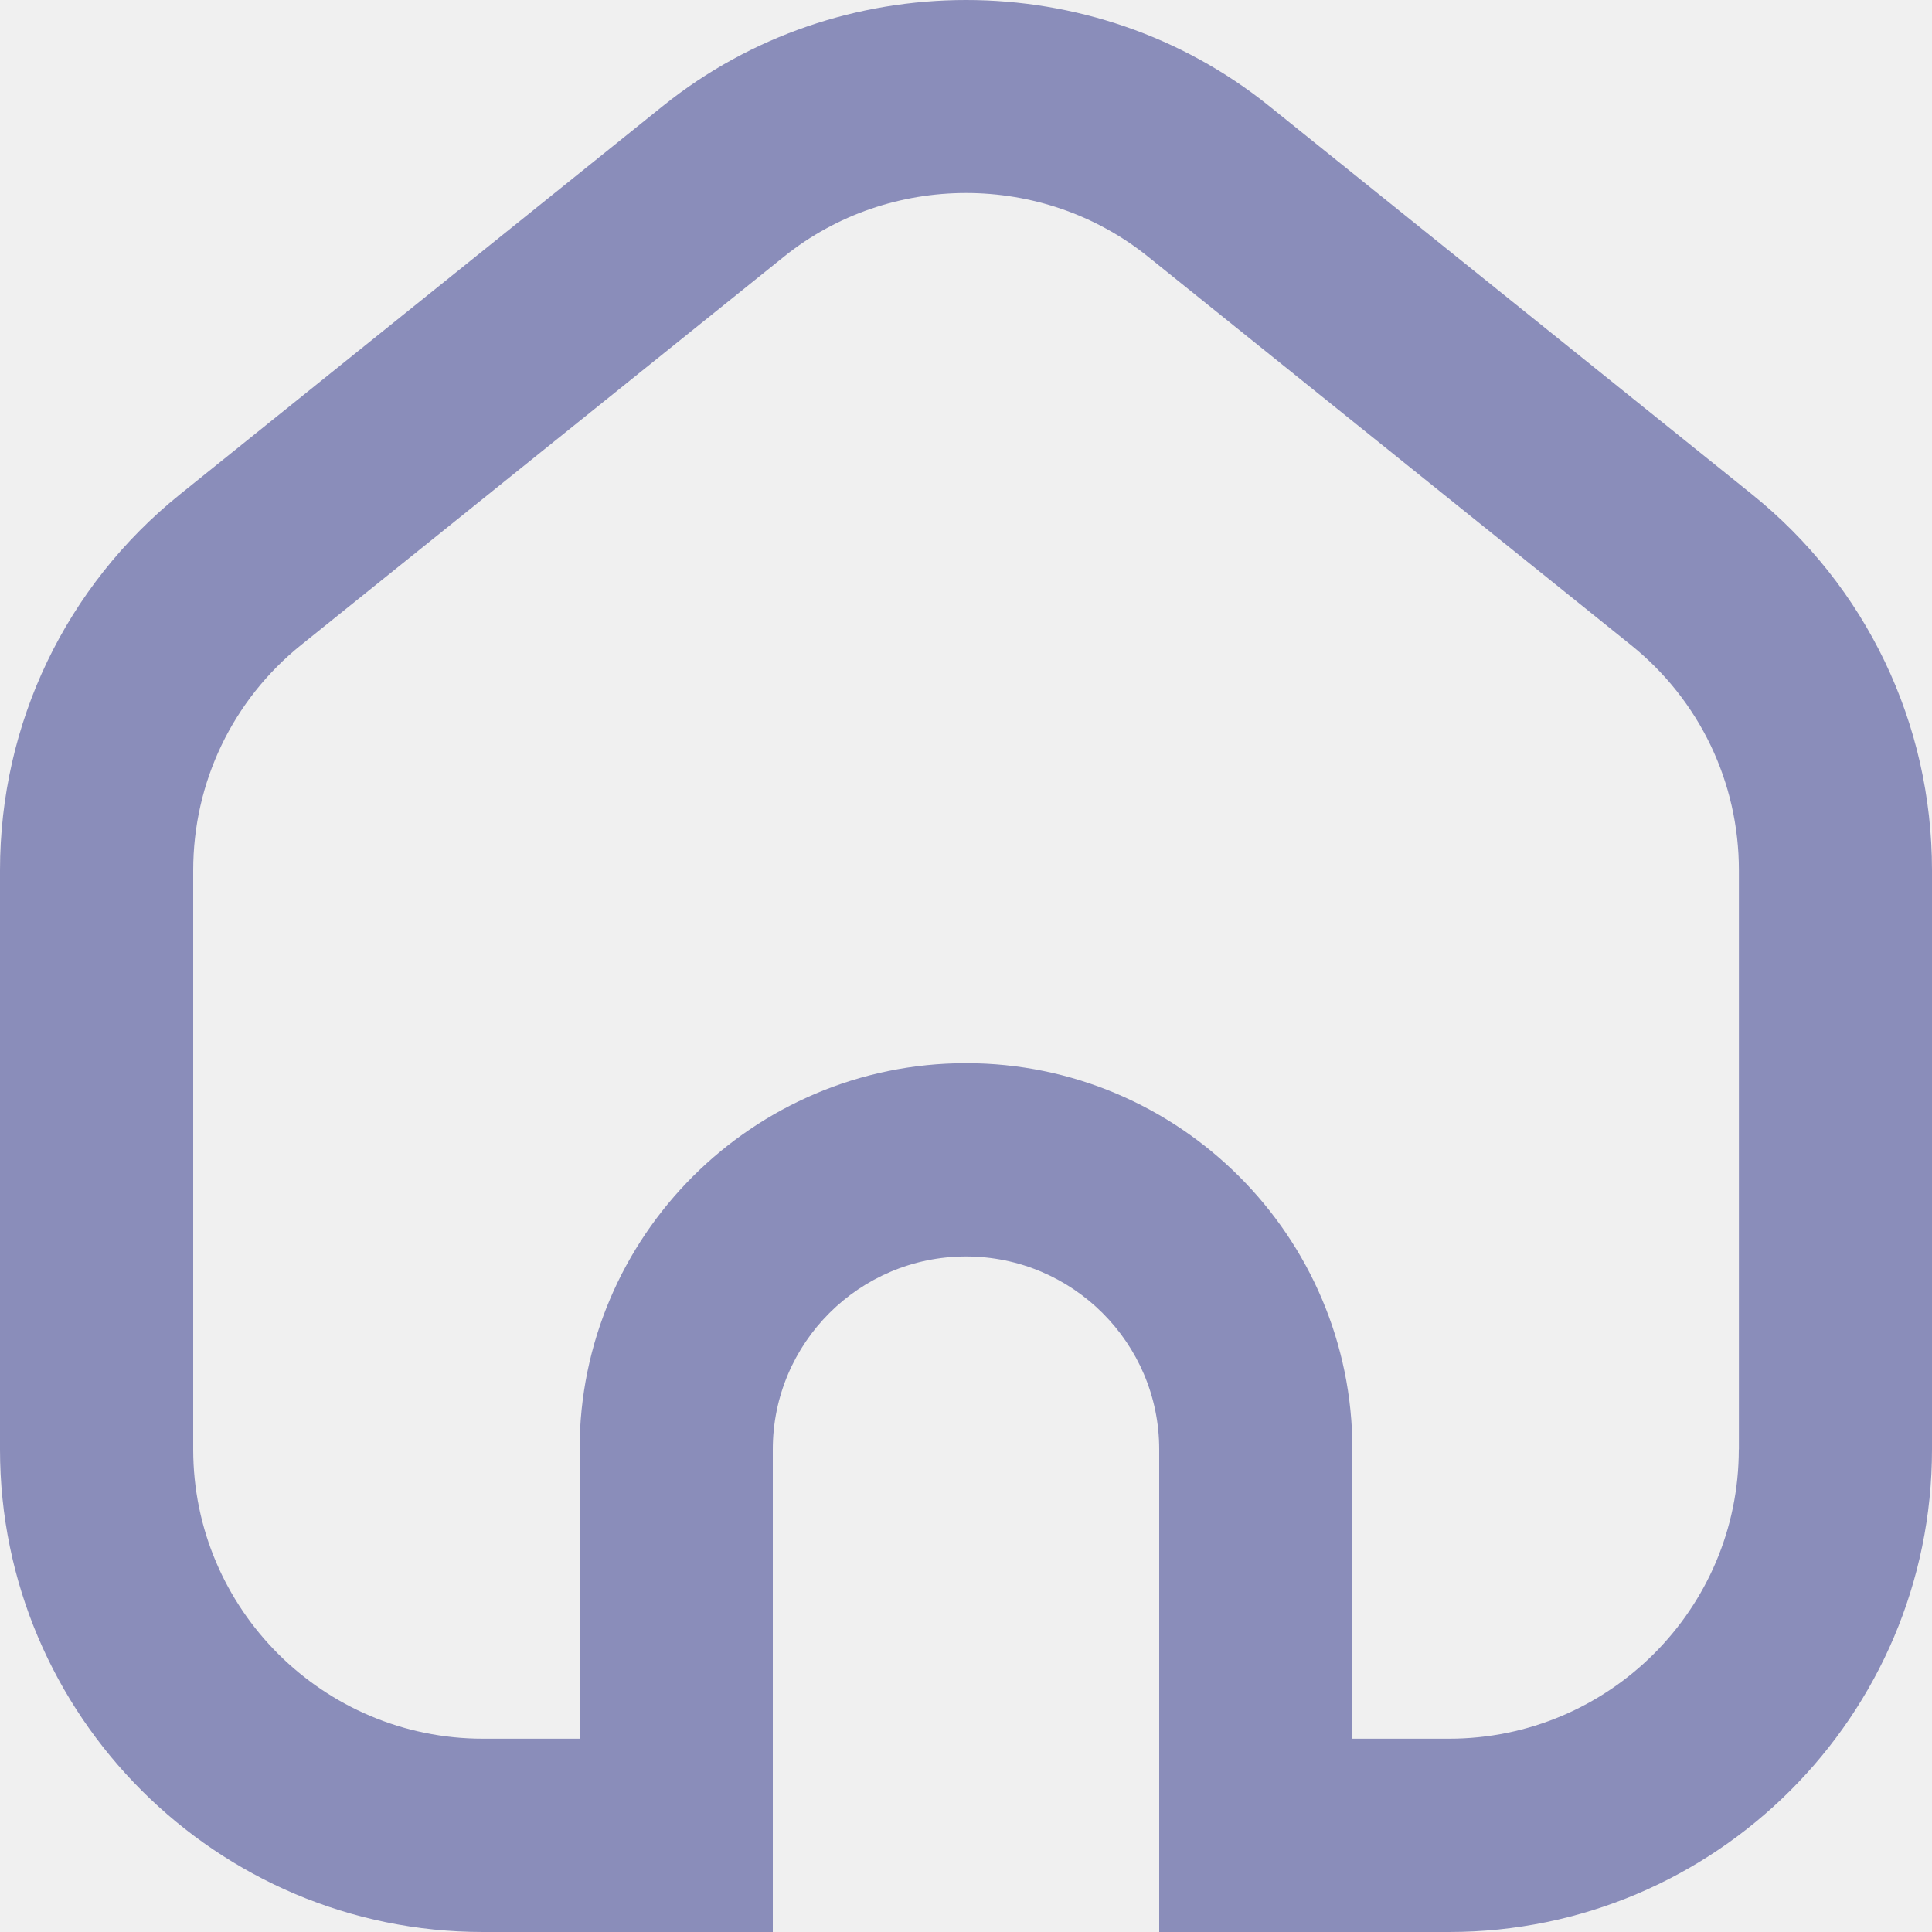
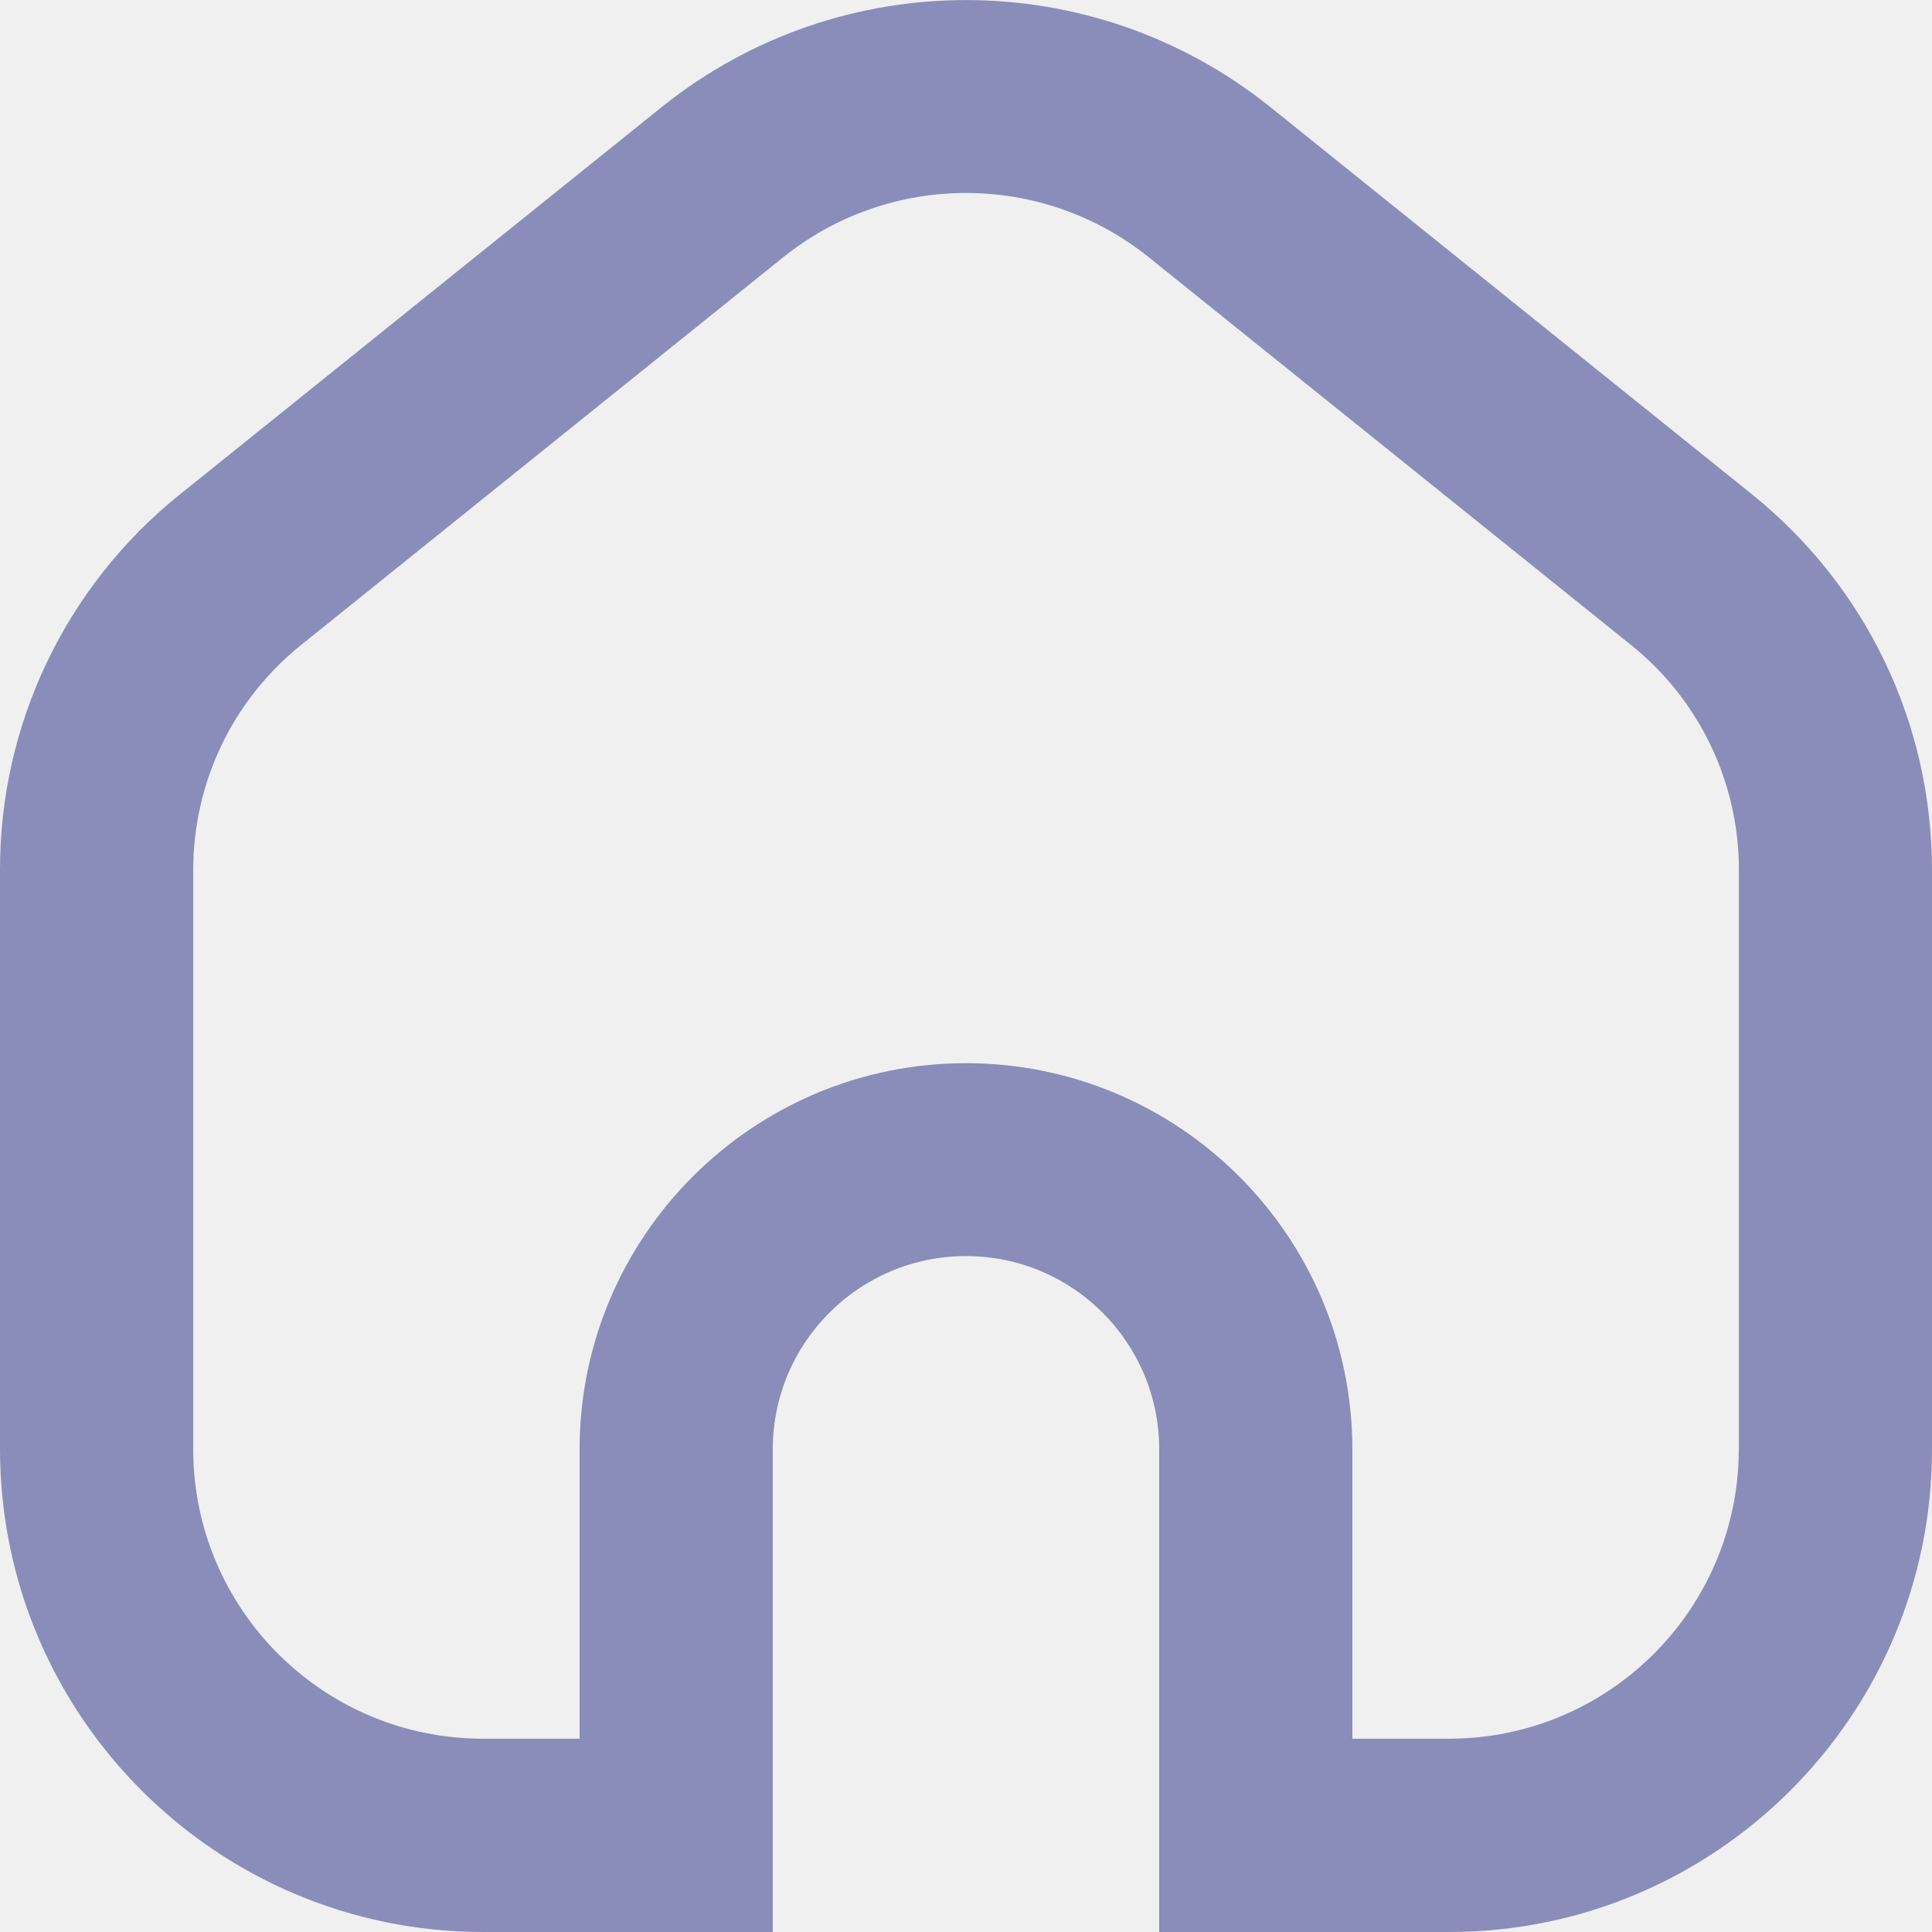
<svg xmlns="http://www.w3.org/2000/svg" width="20" height="20" viewBox="0 0 20 20" fill="none">
-   <g clip-path="url(#clip0_4870_104614)">
-     <path d="M18.135 5.116L13.135 1.095C11.319 -0.365 8.682 -0.365 6.865 1.095L1.865 5.116C0.68 6.069 0 7.489 0 9.01V15.004C0 17.759 2.243 20 5 20H8V15.003C8 13.902 8.897 13.007 10 13.007C11.103 13.007 12 13.903 12 15.003V20H15C17.757 20 20 17.759 20 15.004V9.01C20 7.489 19.32 6.069 18.135 5.116ZM18 15.004C18 16.656 16.654 17.999 15 17.999H14V15.003C14 12.799 12.206 11.006 10 11.006C7.794 11.006 6 12.799 6 15.003V17.999H5C3.346 17.999 2 16.656 2 15.004V9.01C2 8.098 2.408 7.247 3.118 6.676L8.118 2.655C9.209 1.779 10.792 1.779 11.882 2.655L16.882 6.676C17.593 7.247 18.001 8.098 18.001 9.01V15.004H18Z" fill="#8A8DBA" />
+   <g clip-path="url(#a)">
+     <path d="m18.135 5.116-5-4.02a5.034 5.034 0 0 0-6.27 0l-5 4.02A4.975 4.975 0 0 0 0 9.01v5.994A5.003 5.003 0 0 0 5 20h3v-4.997a2 2 0 0 1 4 0V20h3c2.757 0 5-2.24 5-4.996V9.01c0-1.521-.68-2.94-1.865-3.894ZM18 15.004a3.001 3.001 0 0 1-3 2.995h-1v-2.996a4.002 4.002 0 0 0-4-3.997c-2.206 0-4 1.793-4 3.997v2.996H5a3 3 0 0 1-3-2.995V9.01c0-.912.408-1.763 1.118-2.334l5-4.021a3.023 3.023 0 0 1 3.764 0l5 4.02a2.981 2.981 0 0 1 1.119 2.335v5.994H18Z" fill="#8A8DBA" />
  </g>
  <defs>
-     <clipPath id="clip0_4870_104614">
-       <rect width="20" height="20" fill="white" />
+     <clipPath id="a">
+       <path fill="#fff" d="M0 0h20v20H0z" />
    </clipPath>
  </defs>
</svg>
